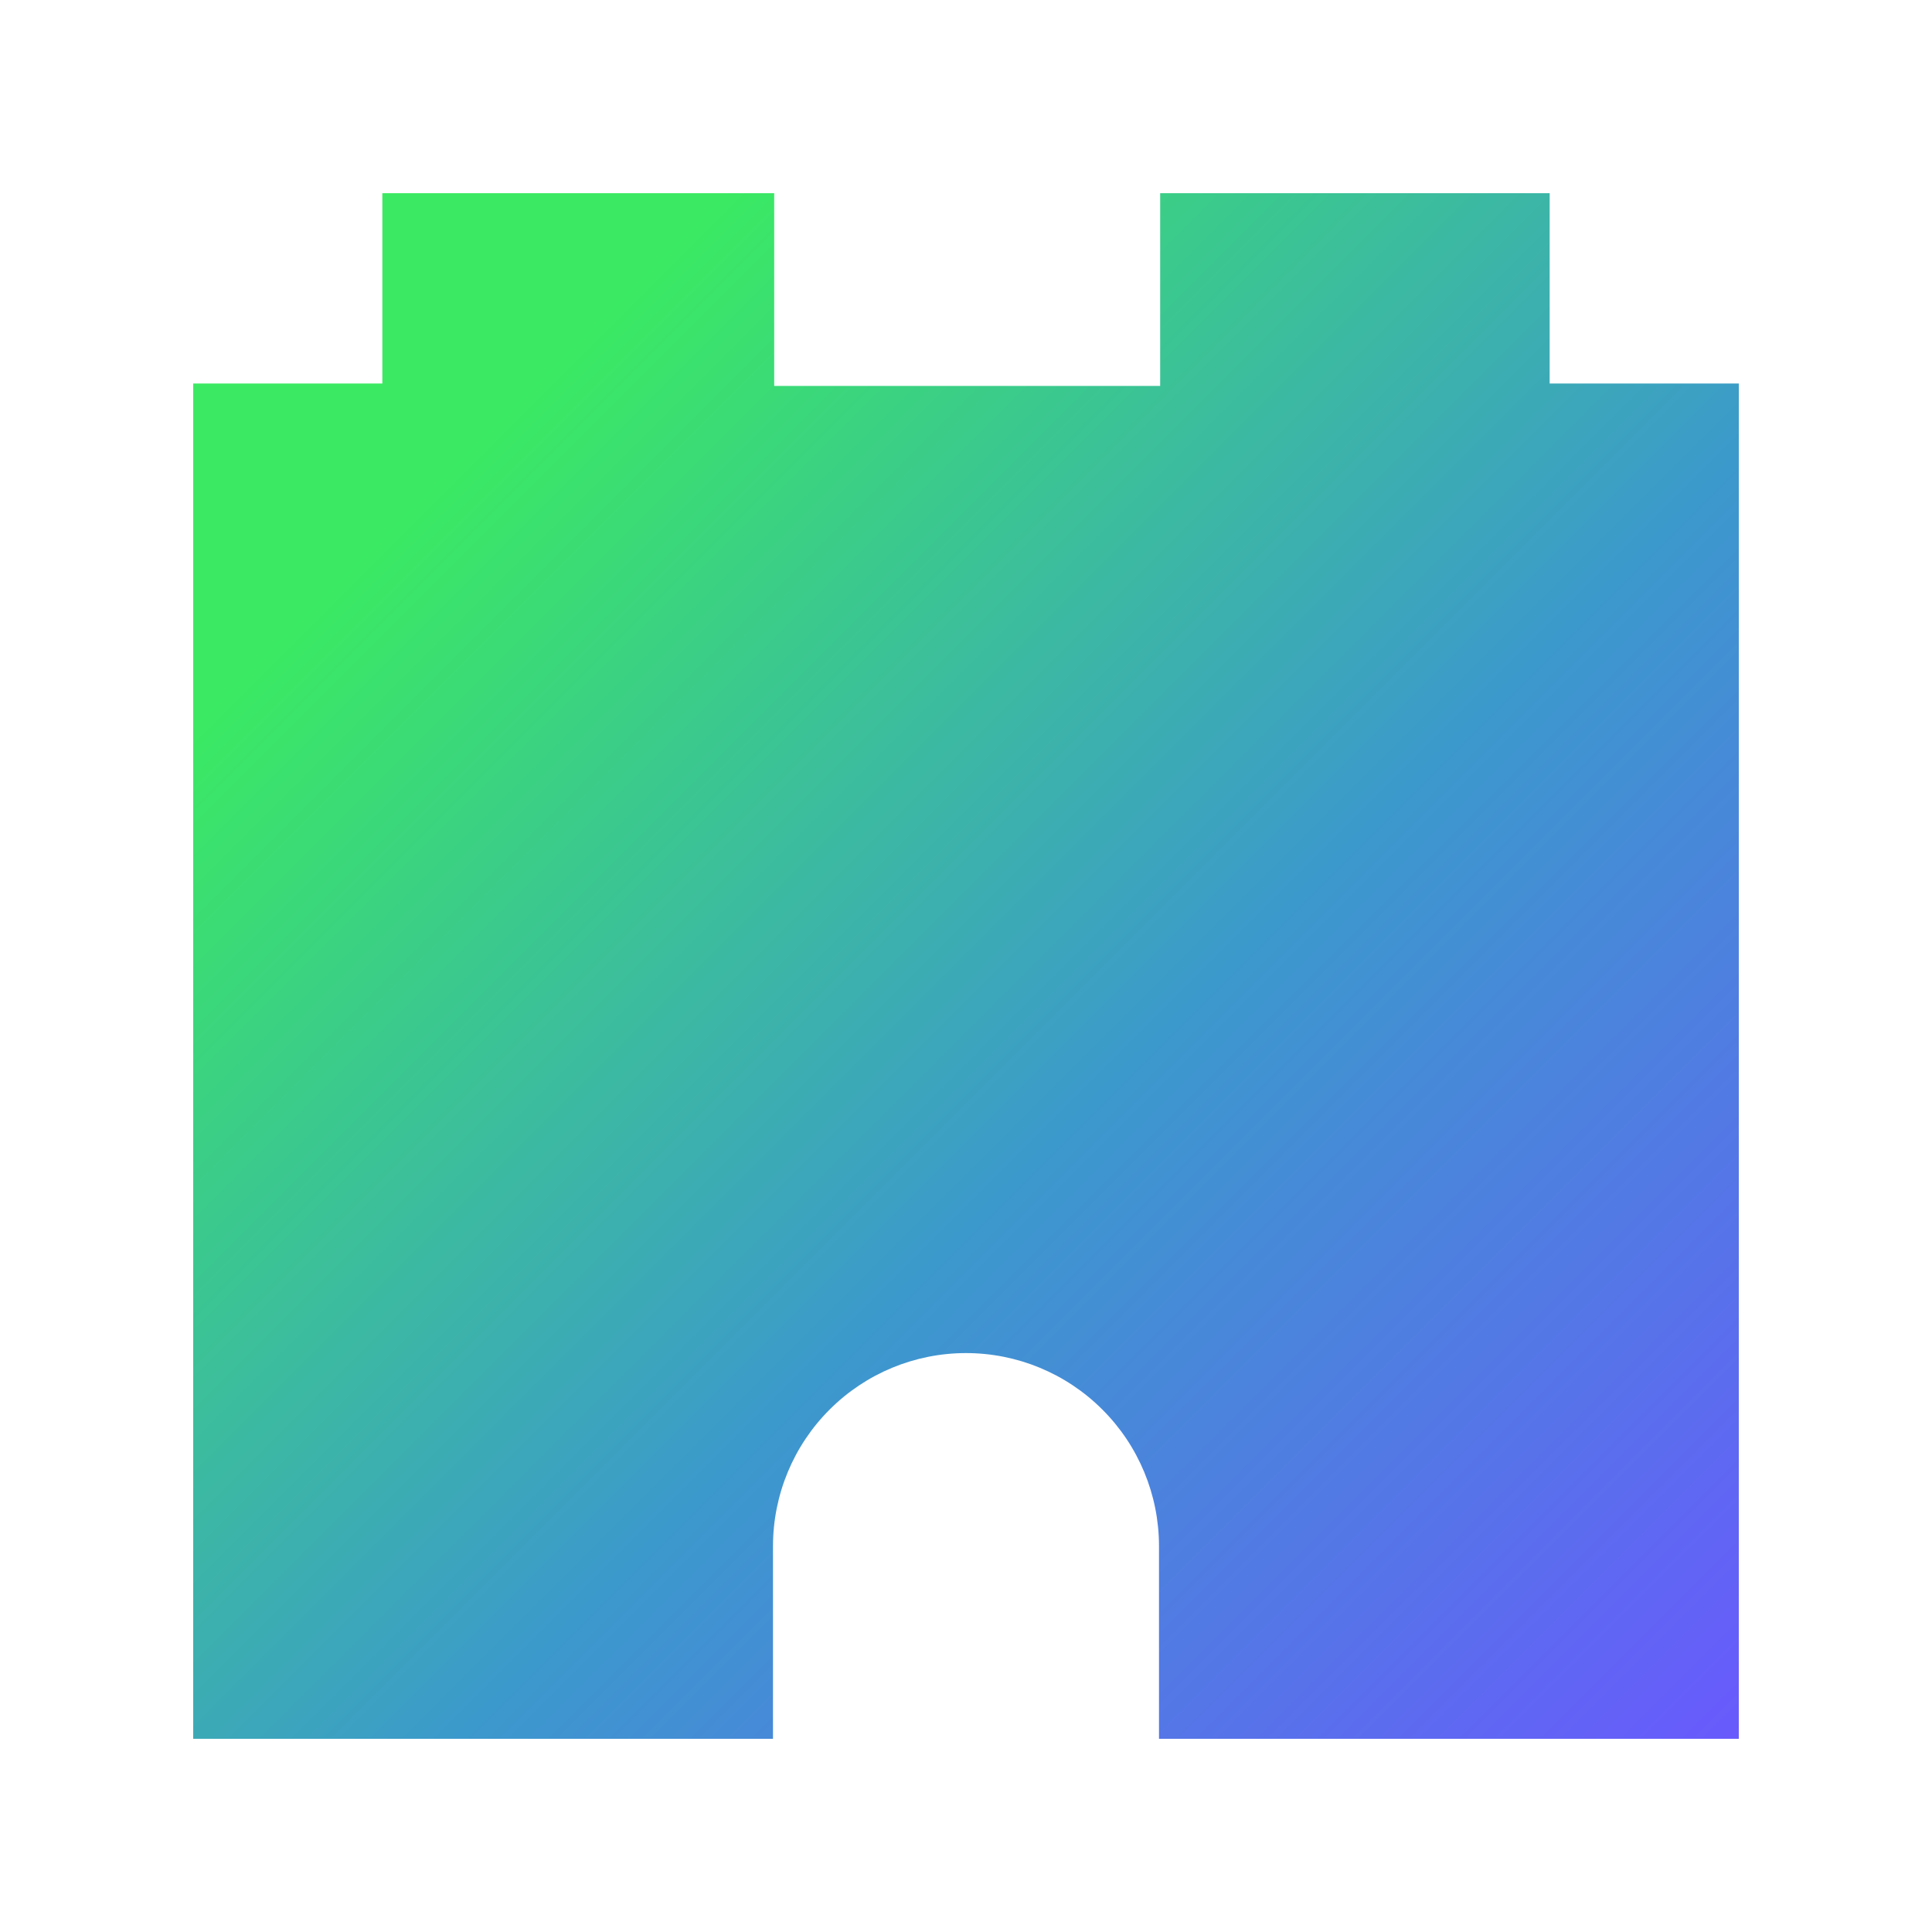
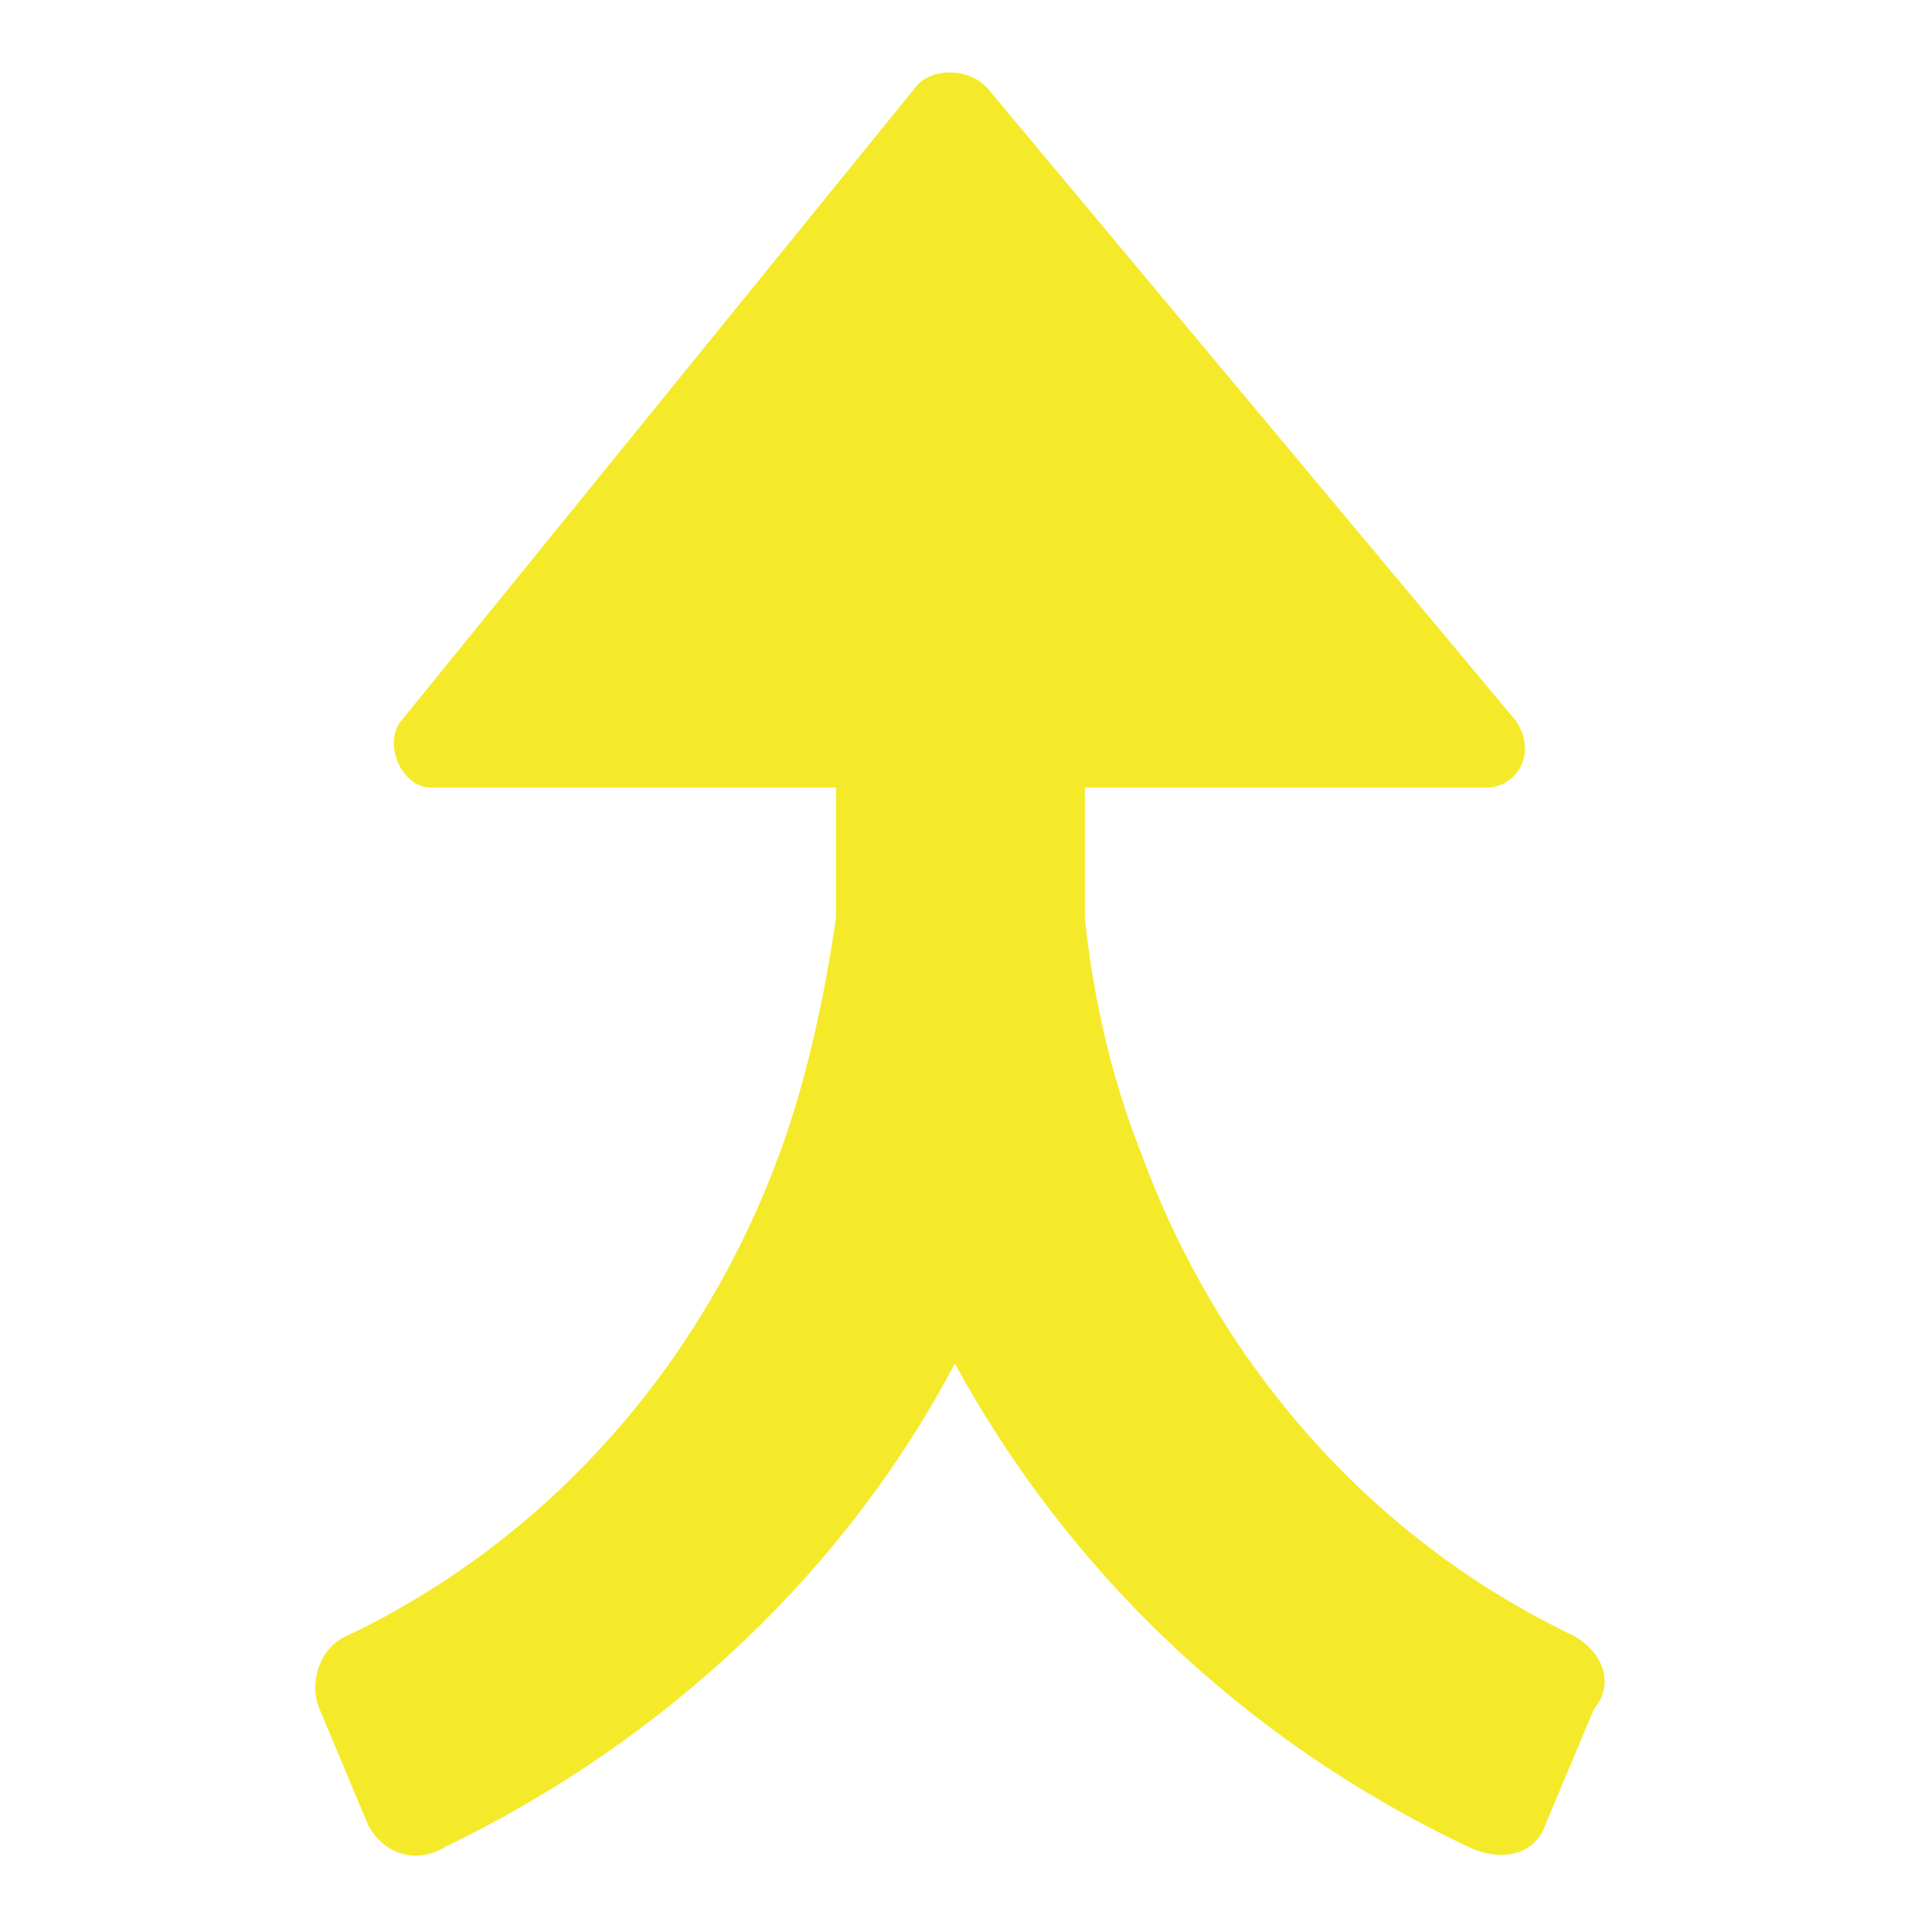
- <svg xmlns="http://www.w3.org/2000/svg" width="40" height="40" viewBox="0 0 40 40" fill="none">
-   <path d="M32.084 7.94V4H24.02V7.99H16.029V4H7.916V7.94H4V36H16.004V32.005C16.006 30.946 16.427 29.931 17.177 29.183C17.926 28.434 18.941 28.014 20 28.014C21.059 28.014 22.074 28.434 22.823 29.183C23.573 29.931 23.994 30.946 23.996 32.005V36H36V7.94H32.084Z" fill="url(#paint0_linear)" />
-   <defs>
-     <linearGradient id="paint0_linear" x1="2.942" y1="4.9" x2="37.777" y2="39.734" gradientUnits="userSpaceOnUse">
-       <stop offset="0.159" stop-color="#3BEA62" />
-       <stop offset="0.54" stop-color="#3C99CC" />
-       <stop offset="0.937" stop-color="#6B57FF" />
-     </linearGradient>
-   </defs>
+ <svg xmlns="http://www.w3.org/2000/svg" t="1668151613995" class="icon" viewBox="0 0 1024 1024" version="1.1" p-id="8660" width="40" height="40">
+   <path d="M832.985 866.462c-110.277-53.169-189.046-147.692-228.431-256-15.754-39.385-25.6-84.677-29.538-124.062v-68.923H787.692c15.754 0 27.569-17.723 15.754-35.446l-279.631-334.769c-9.846-11.815-31.508-11.815-39.385 0l-271.754 334.769c-9.846 11.815 0 35.446 15.754 35.446h214.646v68.923c-5.908 41.354-15.754 86.646-29.538 124.062-39.385 108.308-118.154 202.831-228.431 256-15.754 5.908-21.662 25.6-15.754 39.385l25.6 61.046c7.877 15.754 25.6 21.662 41.354 11.815 118.154-57.108 212.677-147.692 269.785-256 59.077 108.308 151.631 198.892 271.754 256 15.754 7.877 35.446 5.908 41.354-11.815l25.6-61.046c11.815-13.785 3.938-31.508-11.815-39.385z" p-id="8661" fill="#f4ea2a" />
</svg>
